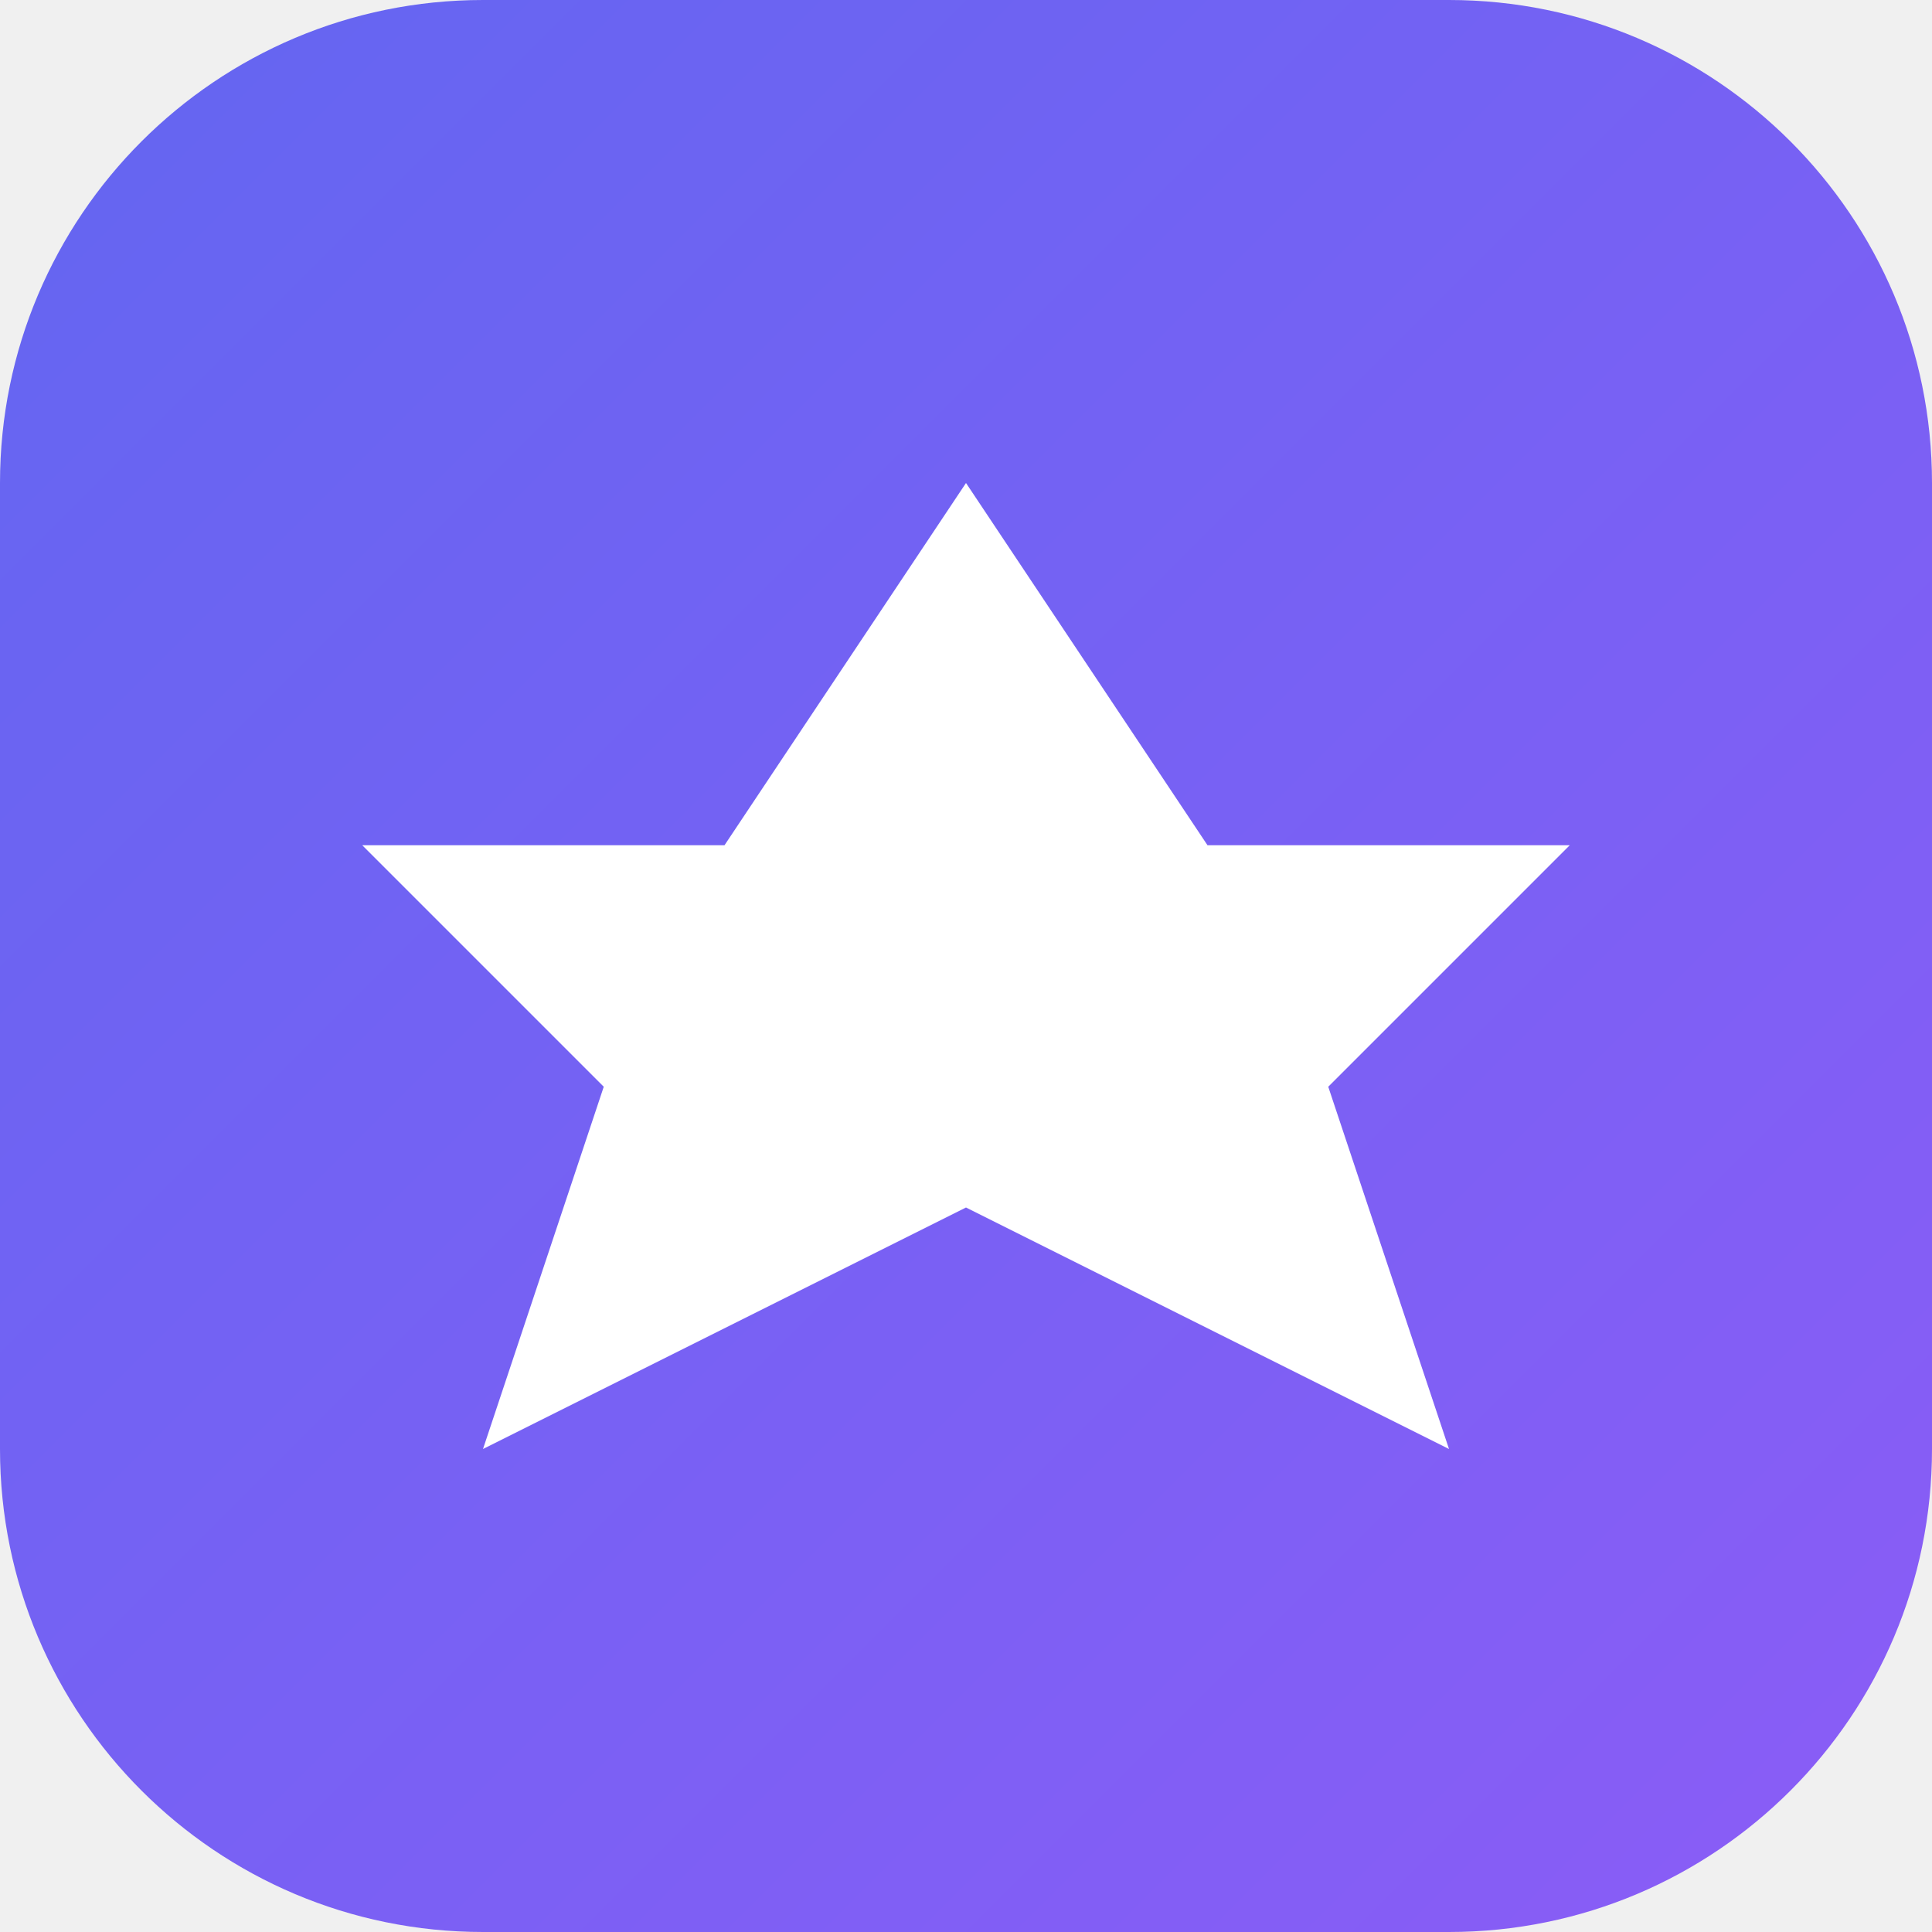
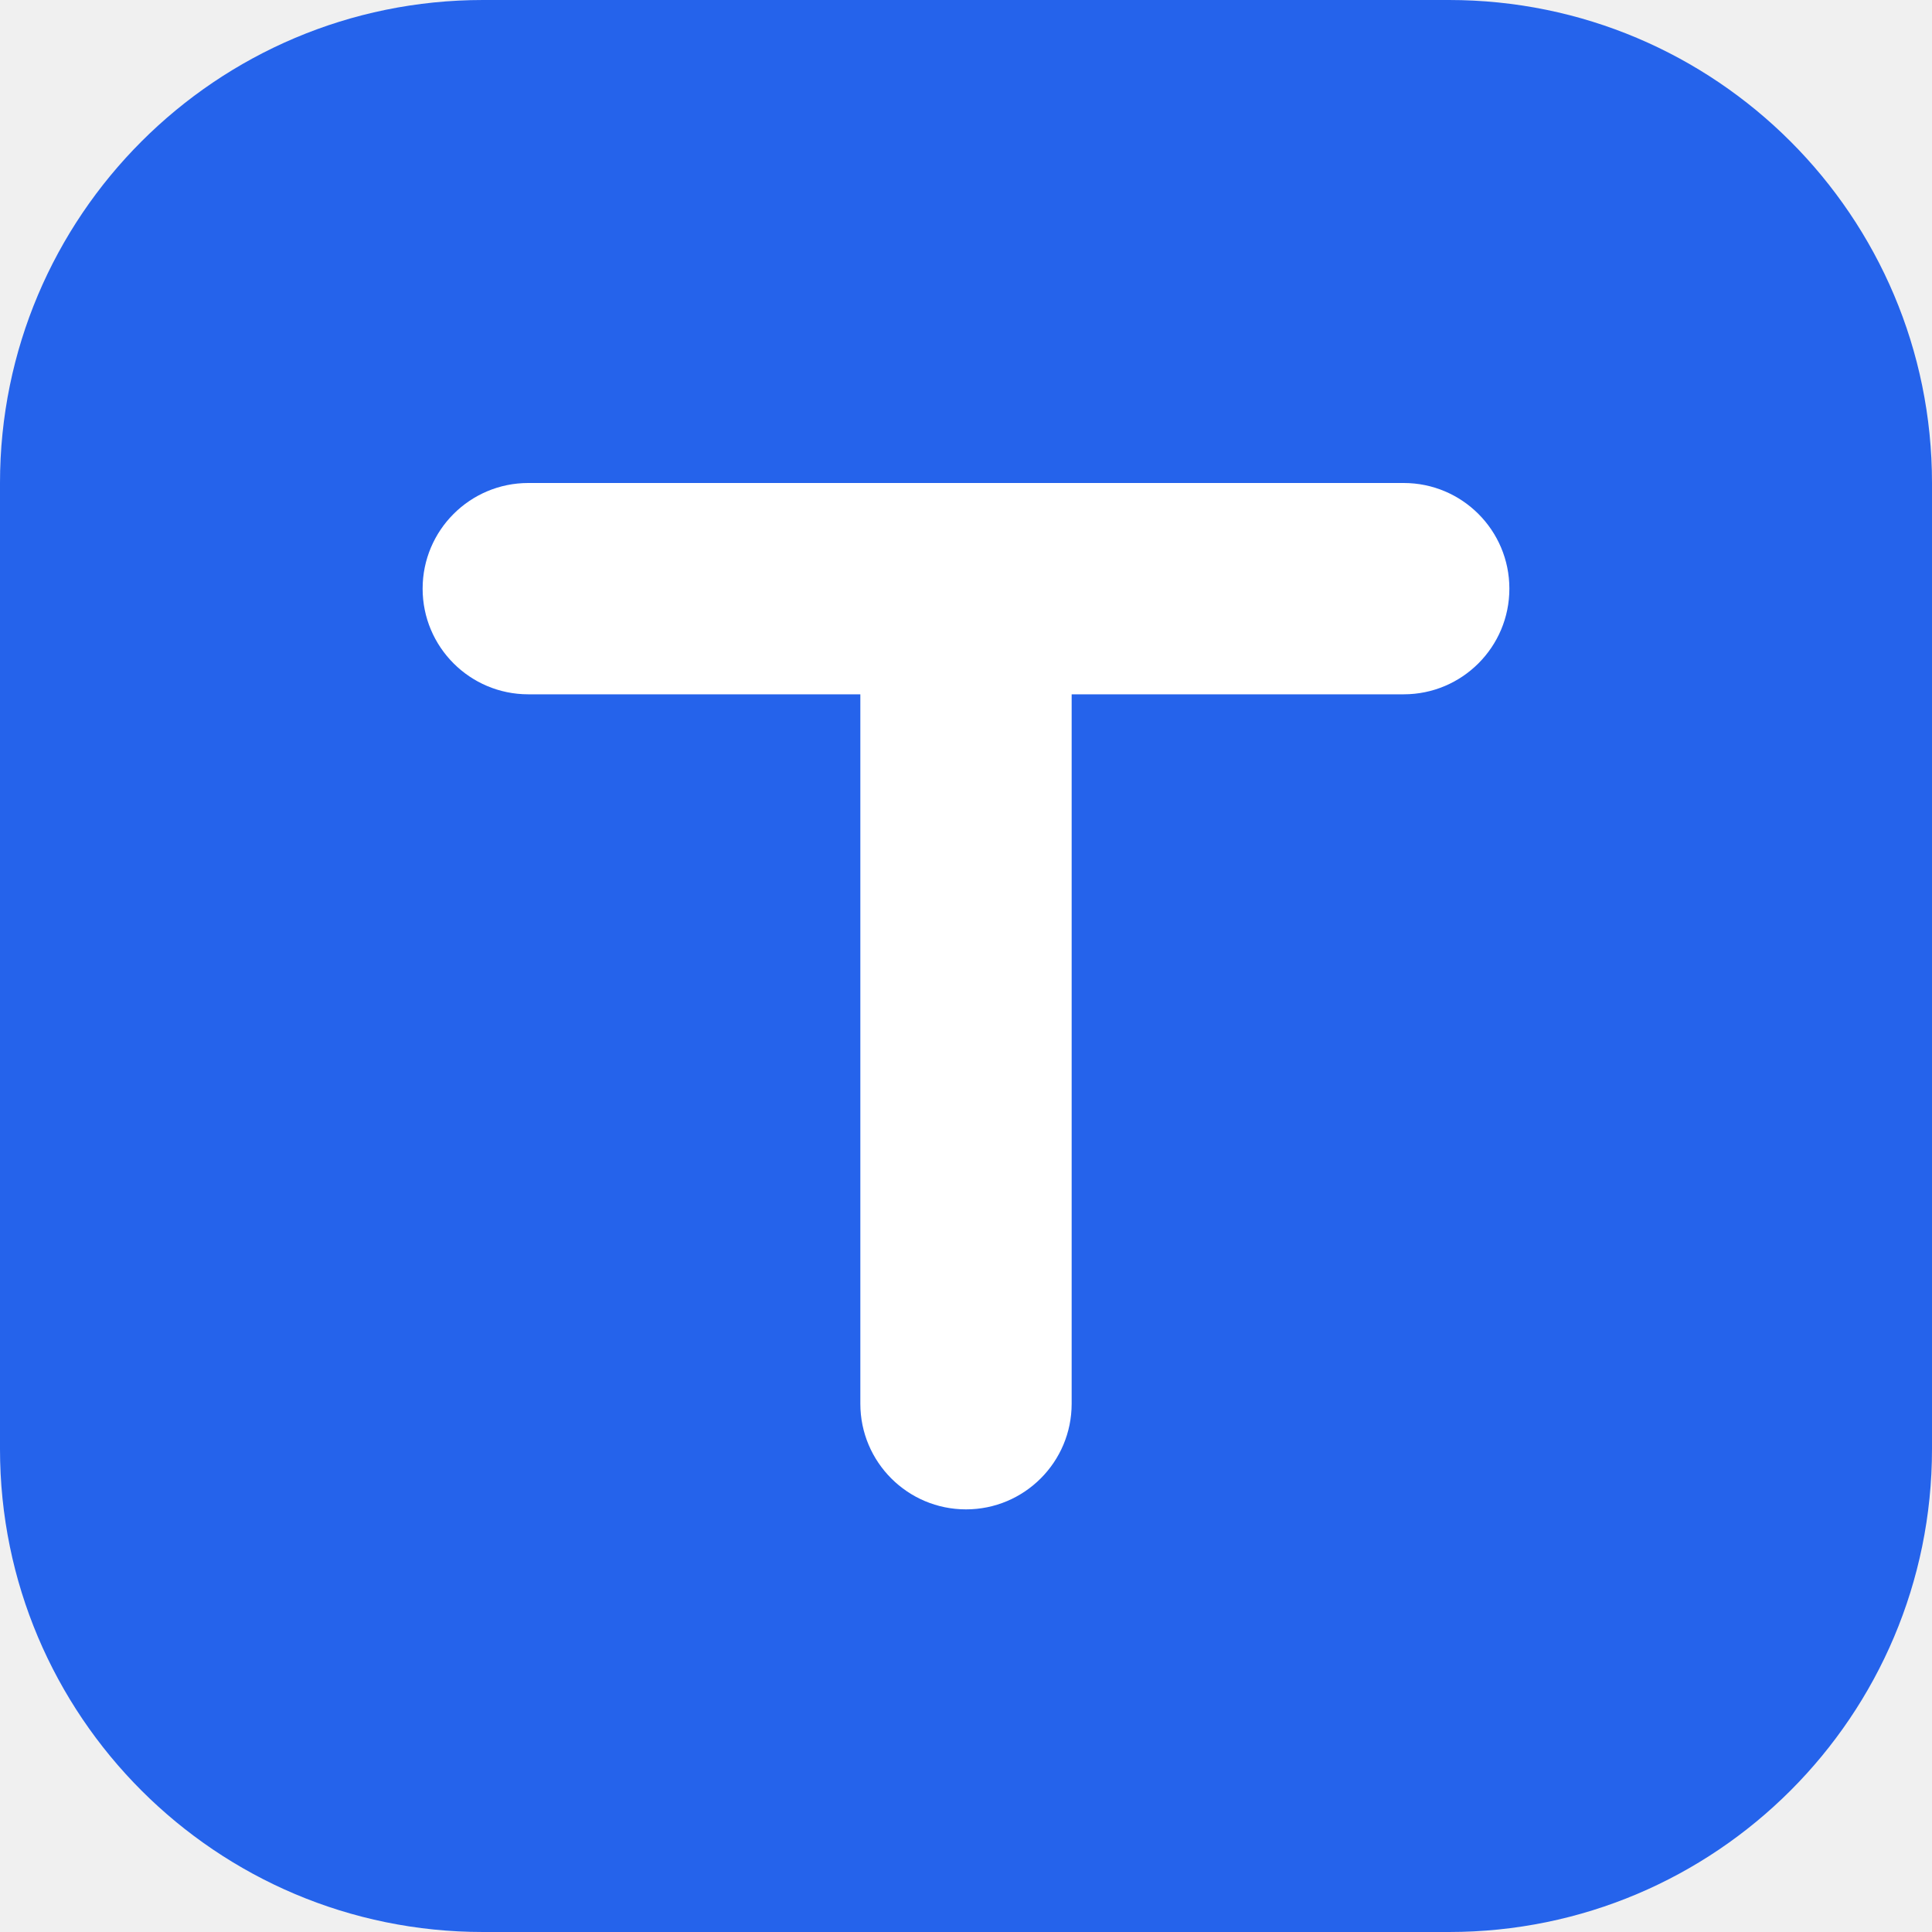
<svg xmlns="http://www.w3.org/2000/svg" width="32" height="32" viewBox="0 0 32 32" fill="none">
-   <rect width="32" height="32" rx="8" fill="url(#gradient)" />
-   <defs>
-     <linearGradient id="gradient" x1="0" y1="0" x2="32" y2="32" gradientUnits="userSpaceOnUse">
-       <stop stop-color="#6366f1" />
-       <stop offset="1" stop-color="#8b5cf6" />
-     </linearGradient>
-   </defs>
-   <path d="M16 8L20 14H26L22 18L24 24L16 20L8 24L10 18L6 14H12L16 8Z" fill="white" />
+   <rect width="32" height="32" rx="8" fill="#2563EB" />
+   <rect x="7" y="8" width="18" height="3.5" rx="1.75" fill="white" />
+   <rect x="14.25" y="8" width="3.5" height="17" rx="1.75" fill="white" />
</svg>
